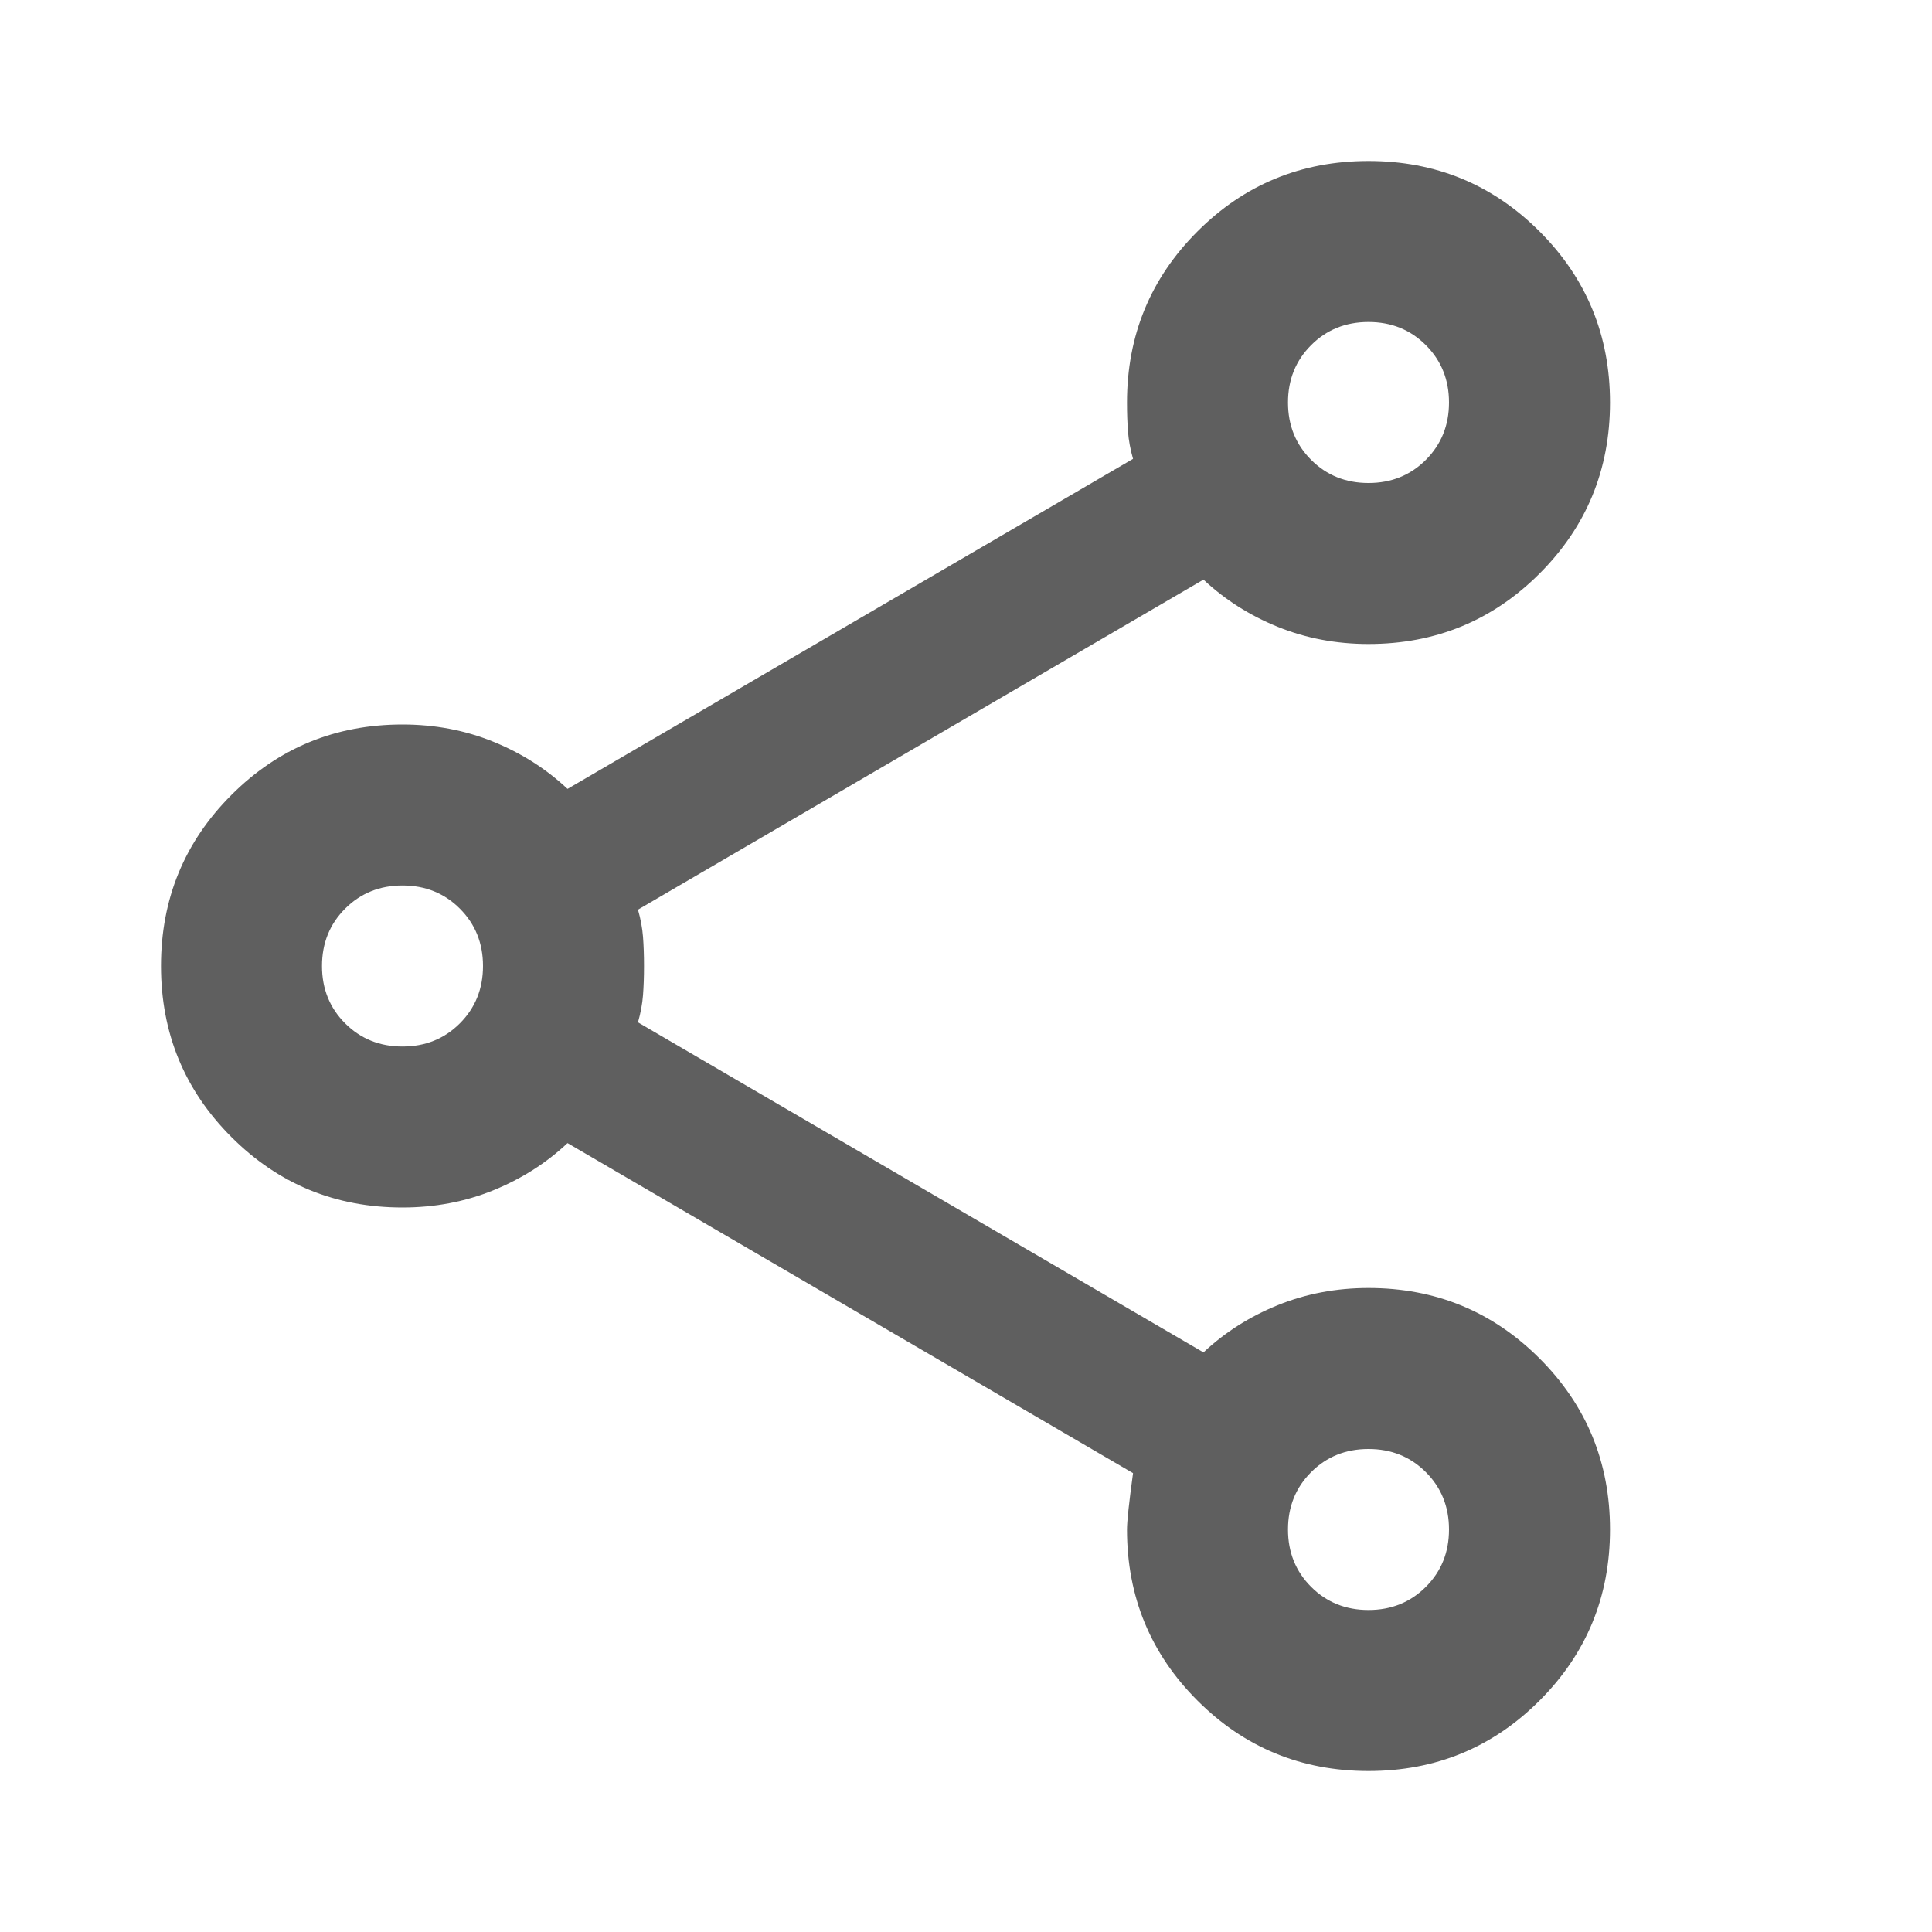
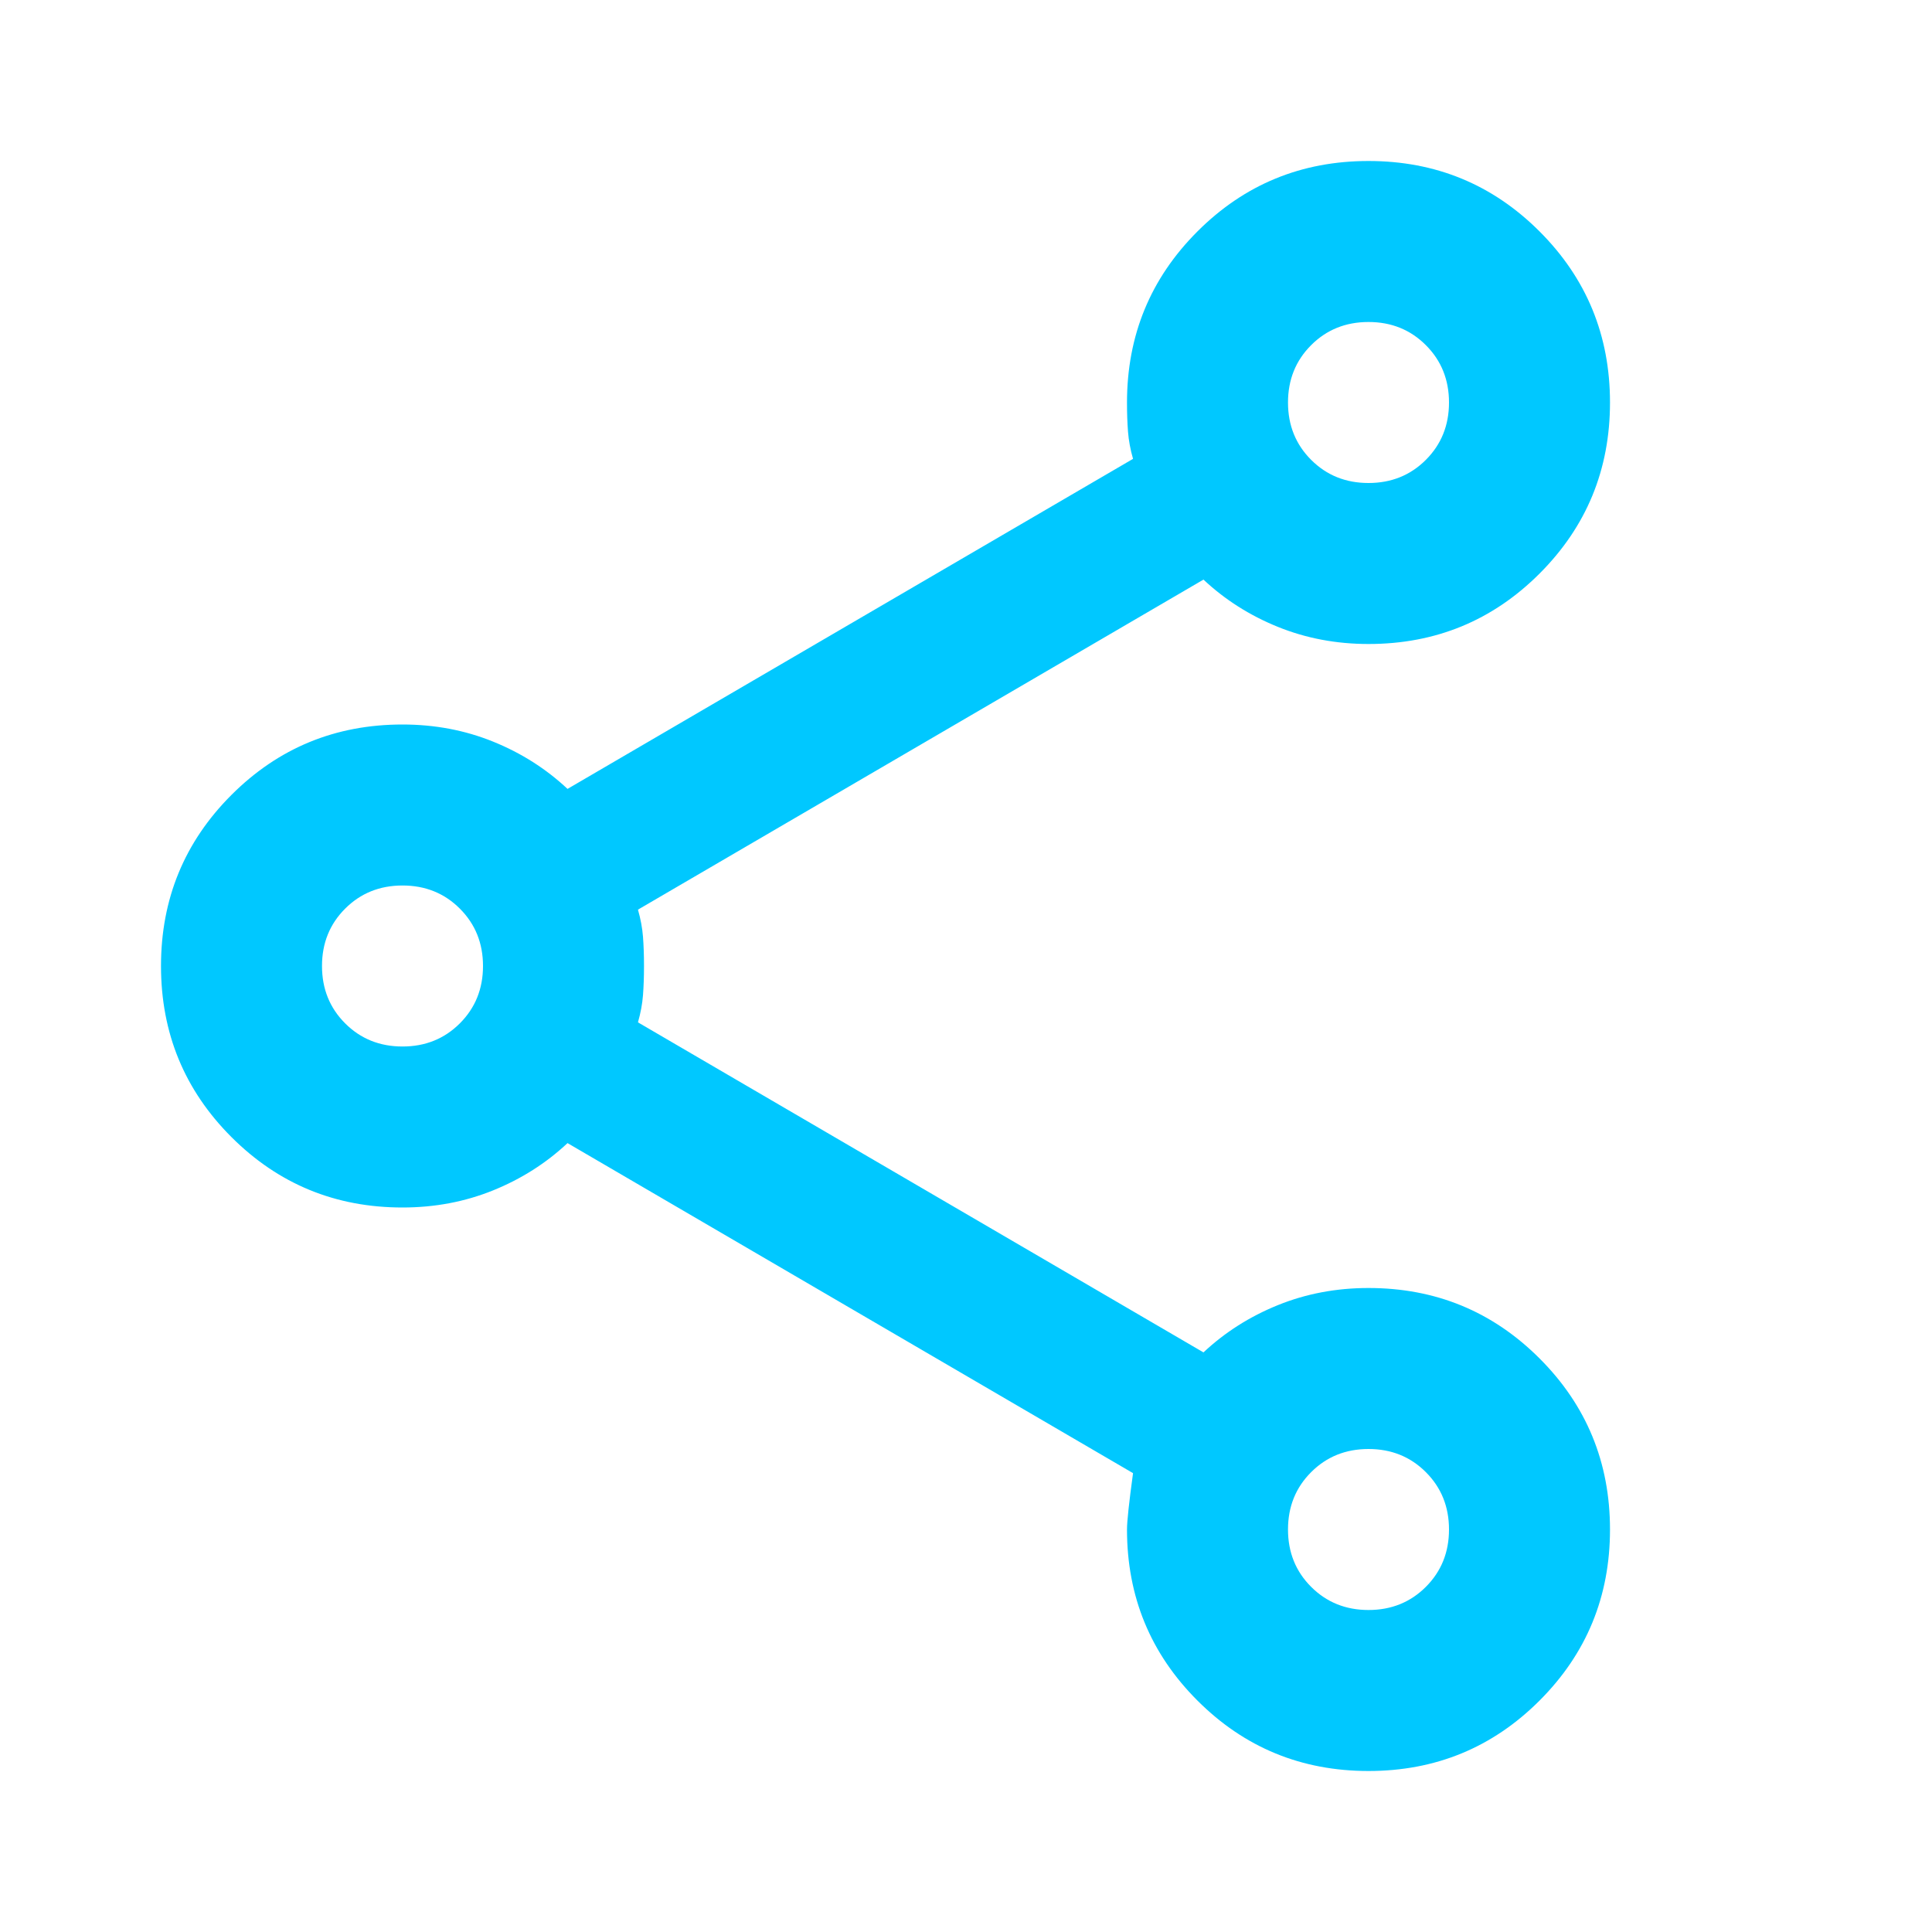
- <svg xmlns="http://www.w3.org/2000/svg" height="24px" viewBox="0 -960 960 960" width="24px" fill="#5F5F5F">
+ <svg xmlns="http://www.w3.org/2000/svg" height="24px" viewBox="0 -960 960 960" width="24px" fill="#00c8ff">
  <path d="M680-80q-50 0-85-35t-35-85q0-6 3-28L282-392q-16 15-37 23.5t-45 8.5q-50 0-85-35t-35-85q0-50 35-85t85-35q24 0 45 8.5t37 23.5l281-164q-2-7-2.5-13.5T560-760q0-50 35-85t85-35q50 0 85 35t35 85q0 50-35 85t-85 35q-24 0-45-8.5T598-672L317-508q2 7 2.5 13.5t.5 14.5q0 8-.5 14.5T317-452l281 164q16-15 37-23.5t45-8.5q50 0 85 35t35 85q0 50-35 85t-85 35Zm0-80q17 0 28.5-11.5T720-200q0-17-11.5-28.5T680-240q-17 0-28.5 11.5T640-200q0 17 11.5 28.5T680-160ZM200-440q17 0 28.5-11.5T240-480q0-17-11.5-28.5T200-520q-17 0-28.5 11.5T160-480q0 17 11.5 28.5T200-440Zm480-280q17 0 28.5-11.5T720-760q0-17-11.5-28.5T680-800q-17 0-28.5 11.5T640-760q0 17 11.5 28.5T680-720Zm0 520ZM200-480Zm480-280Z" />
</svg>
